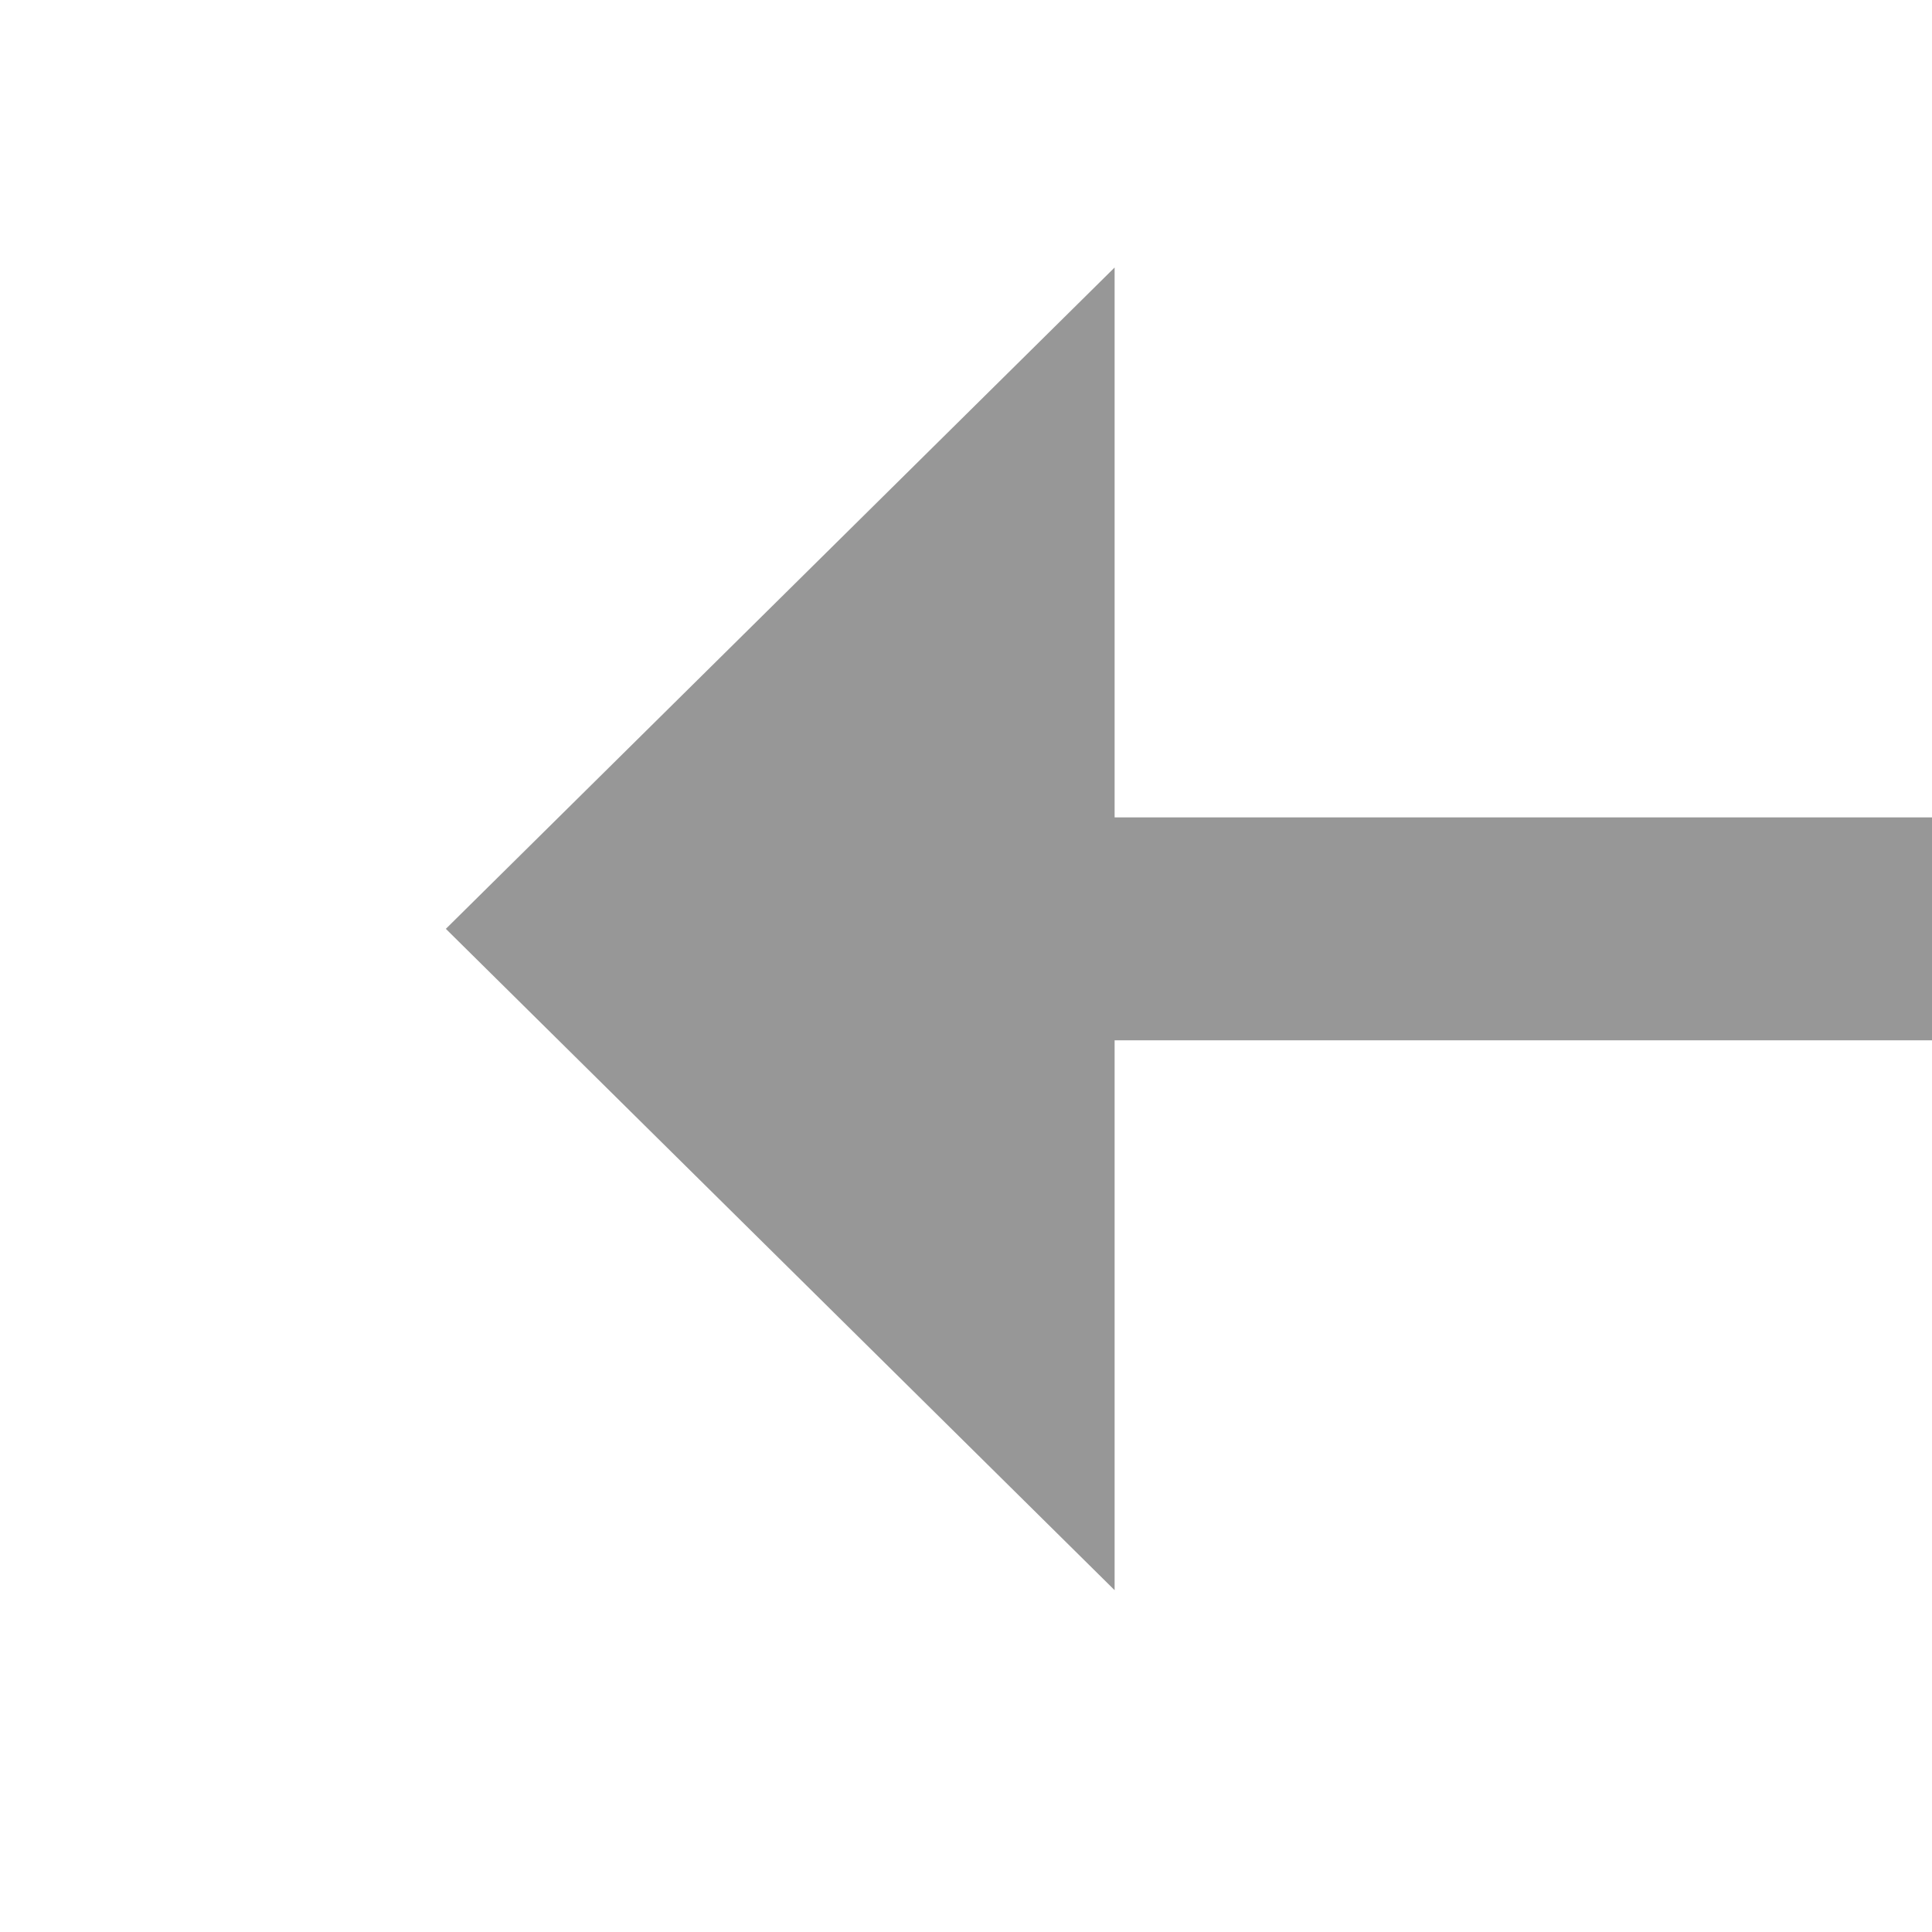
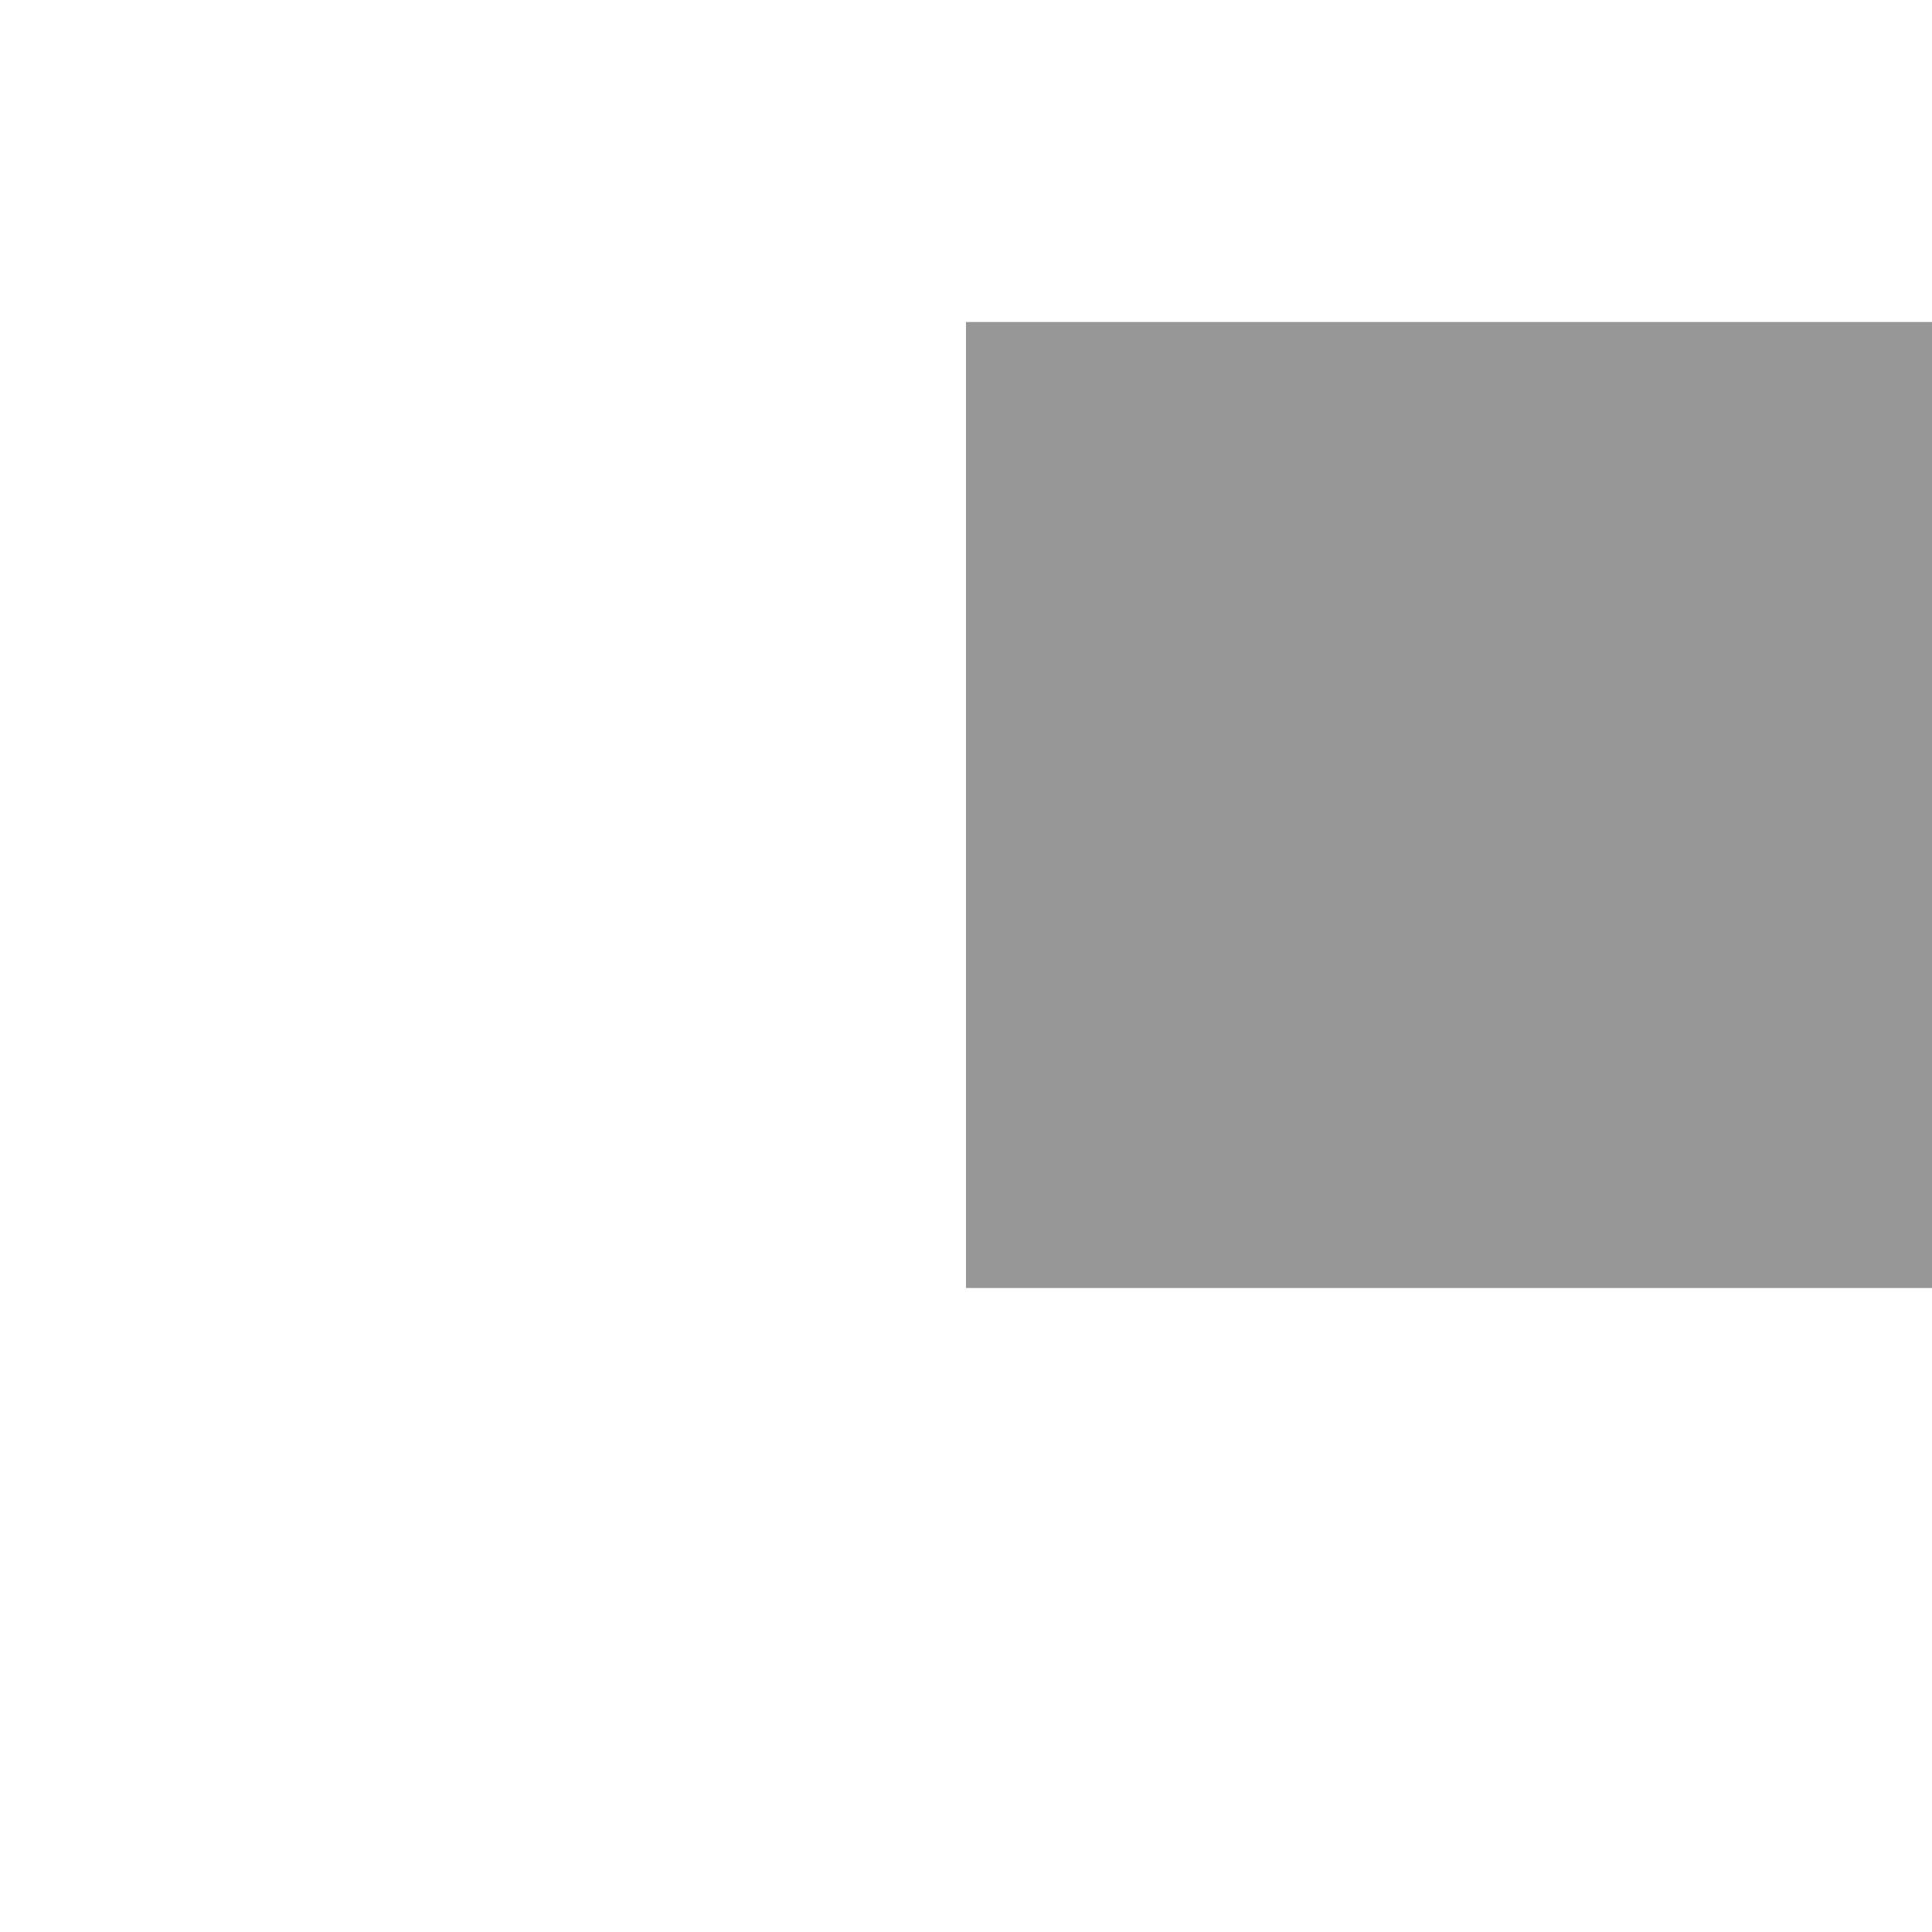
- <svg xmlns="http://www.w3.org/2000/svg" version="1.1" width="26px" height="26px" preserveAspectRatio="xMinYMid meet" viewBox="46 477  26 24">
-   <path d="M 61 479.6  L 52 488.5  L 61 497.4  L 61 479.6  Z " fill-rule="nonzero" fill="#979797" stroke="none" />
-   <path d="M 59 488.5  L 116 488.5  " stroke-width="3" stroke="#979797" fill="none" />
+ <svg xmlns="http://www.w3.org/2000/svg" version="1.1" width="6px" height="6px" preserveAspectRatio="xMinYMid meet" viewBox="1288 487  6 4">
+   <path d="M 1346 497.4  L 1355 488.5  L 1346 479.6  L 1346 497.4  Z " fill-rule="nonzero" fill="#979797" stroke="none" />
+   <path d="M 1291 488.5  L 1348 488.5  " stroke-width="3" stroke="#979797" fill="none" />
</svg>
